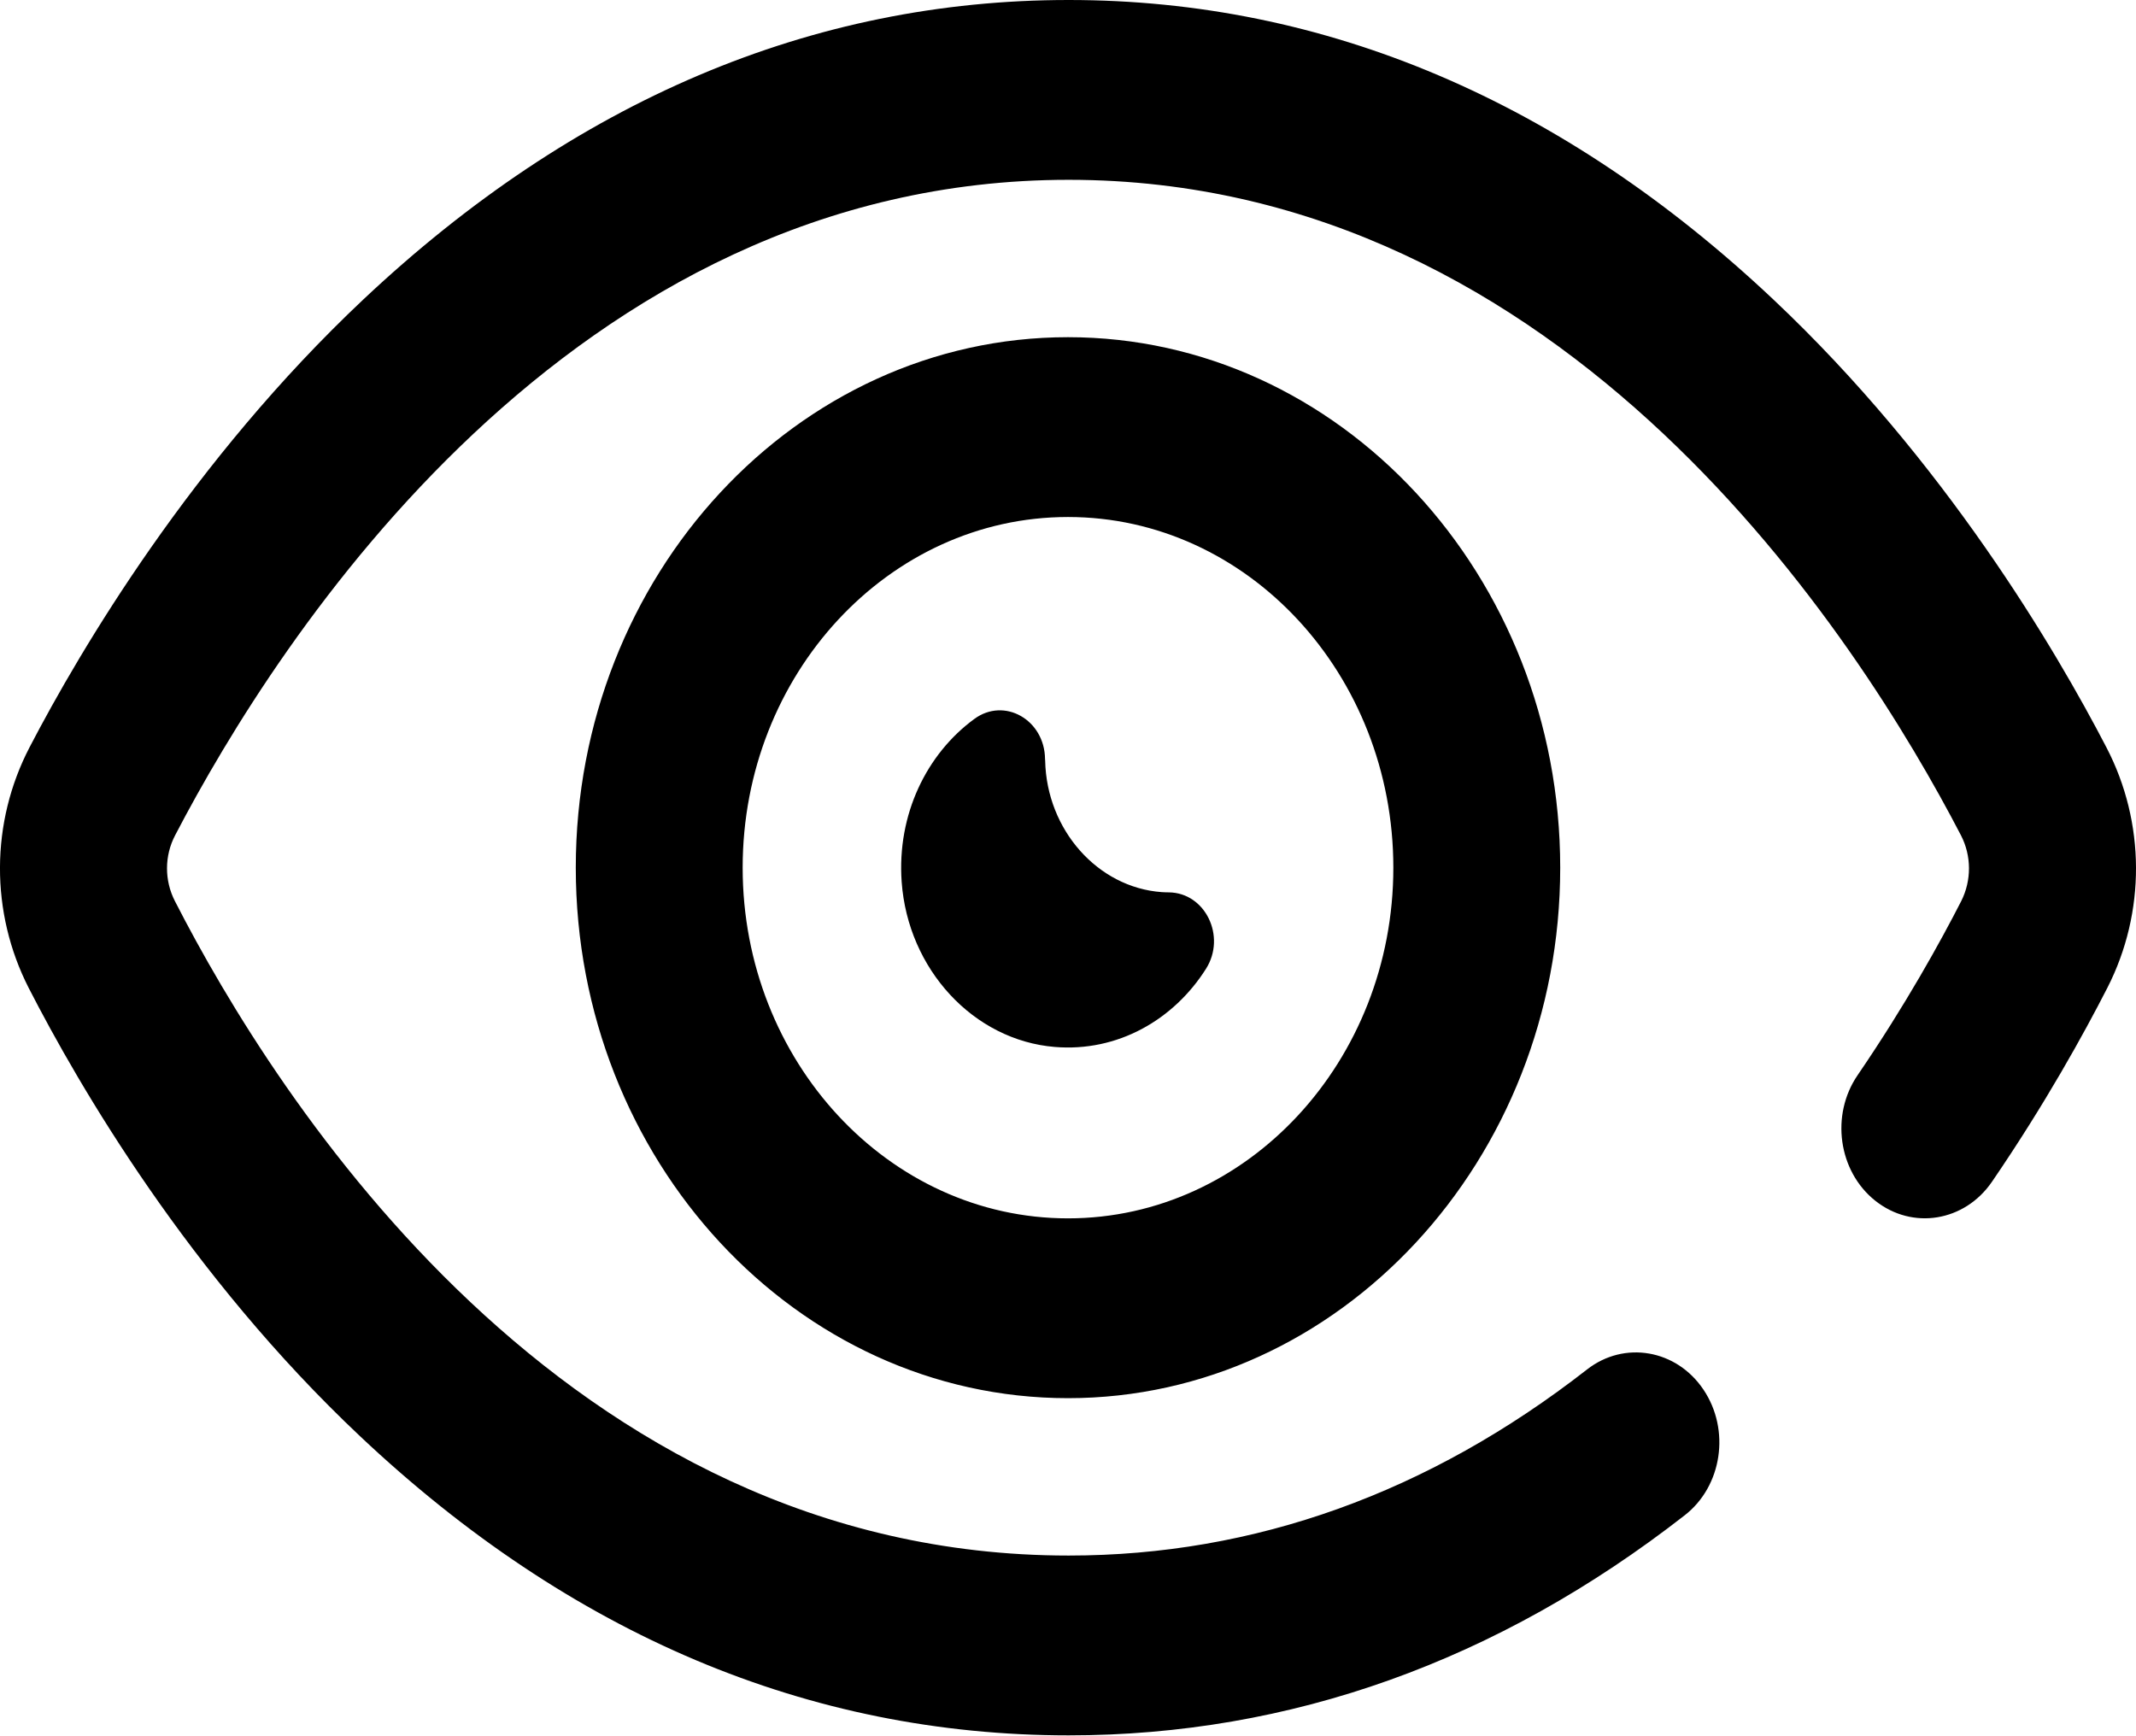
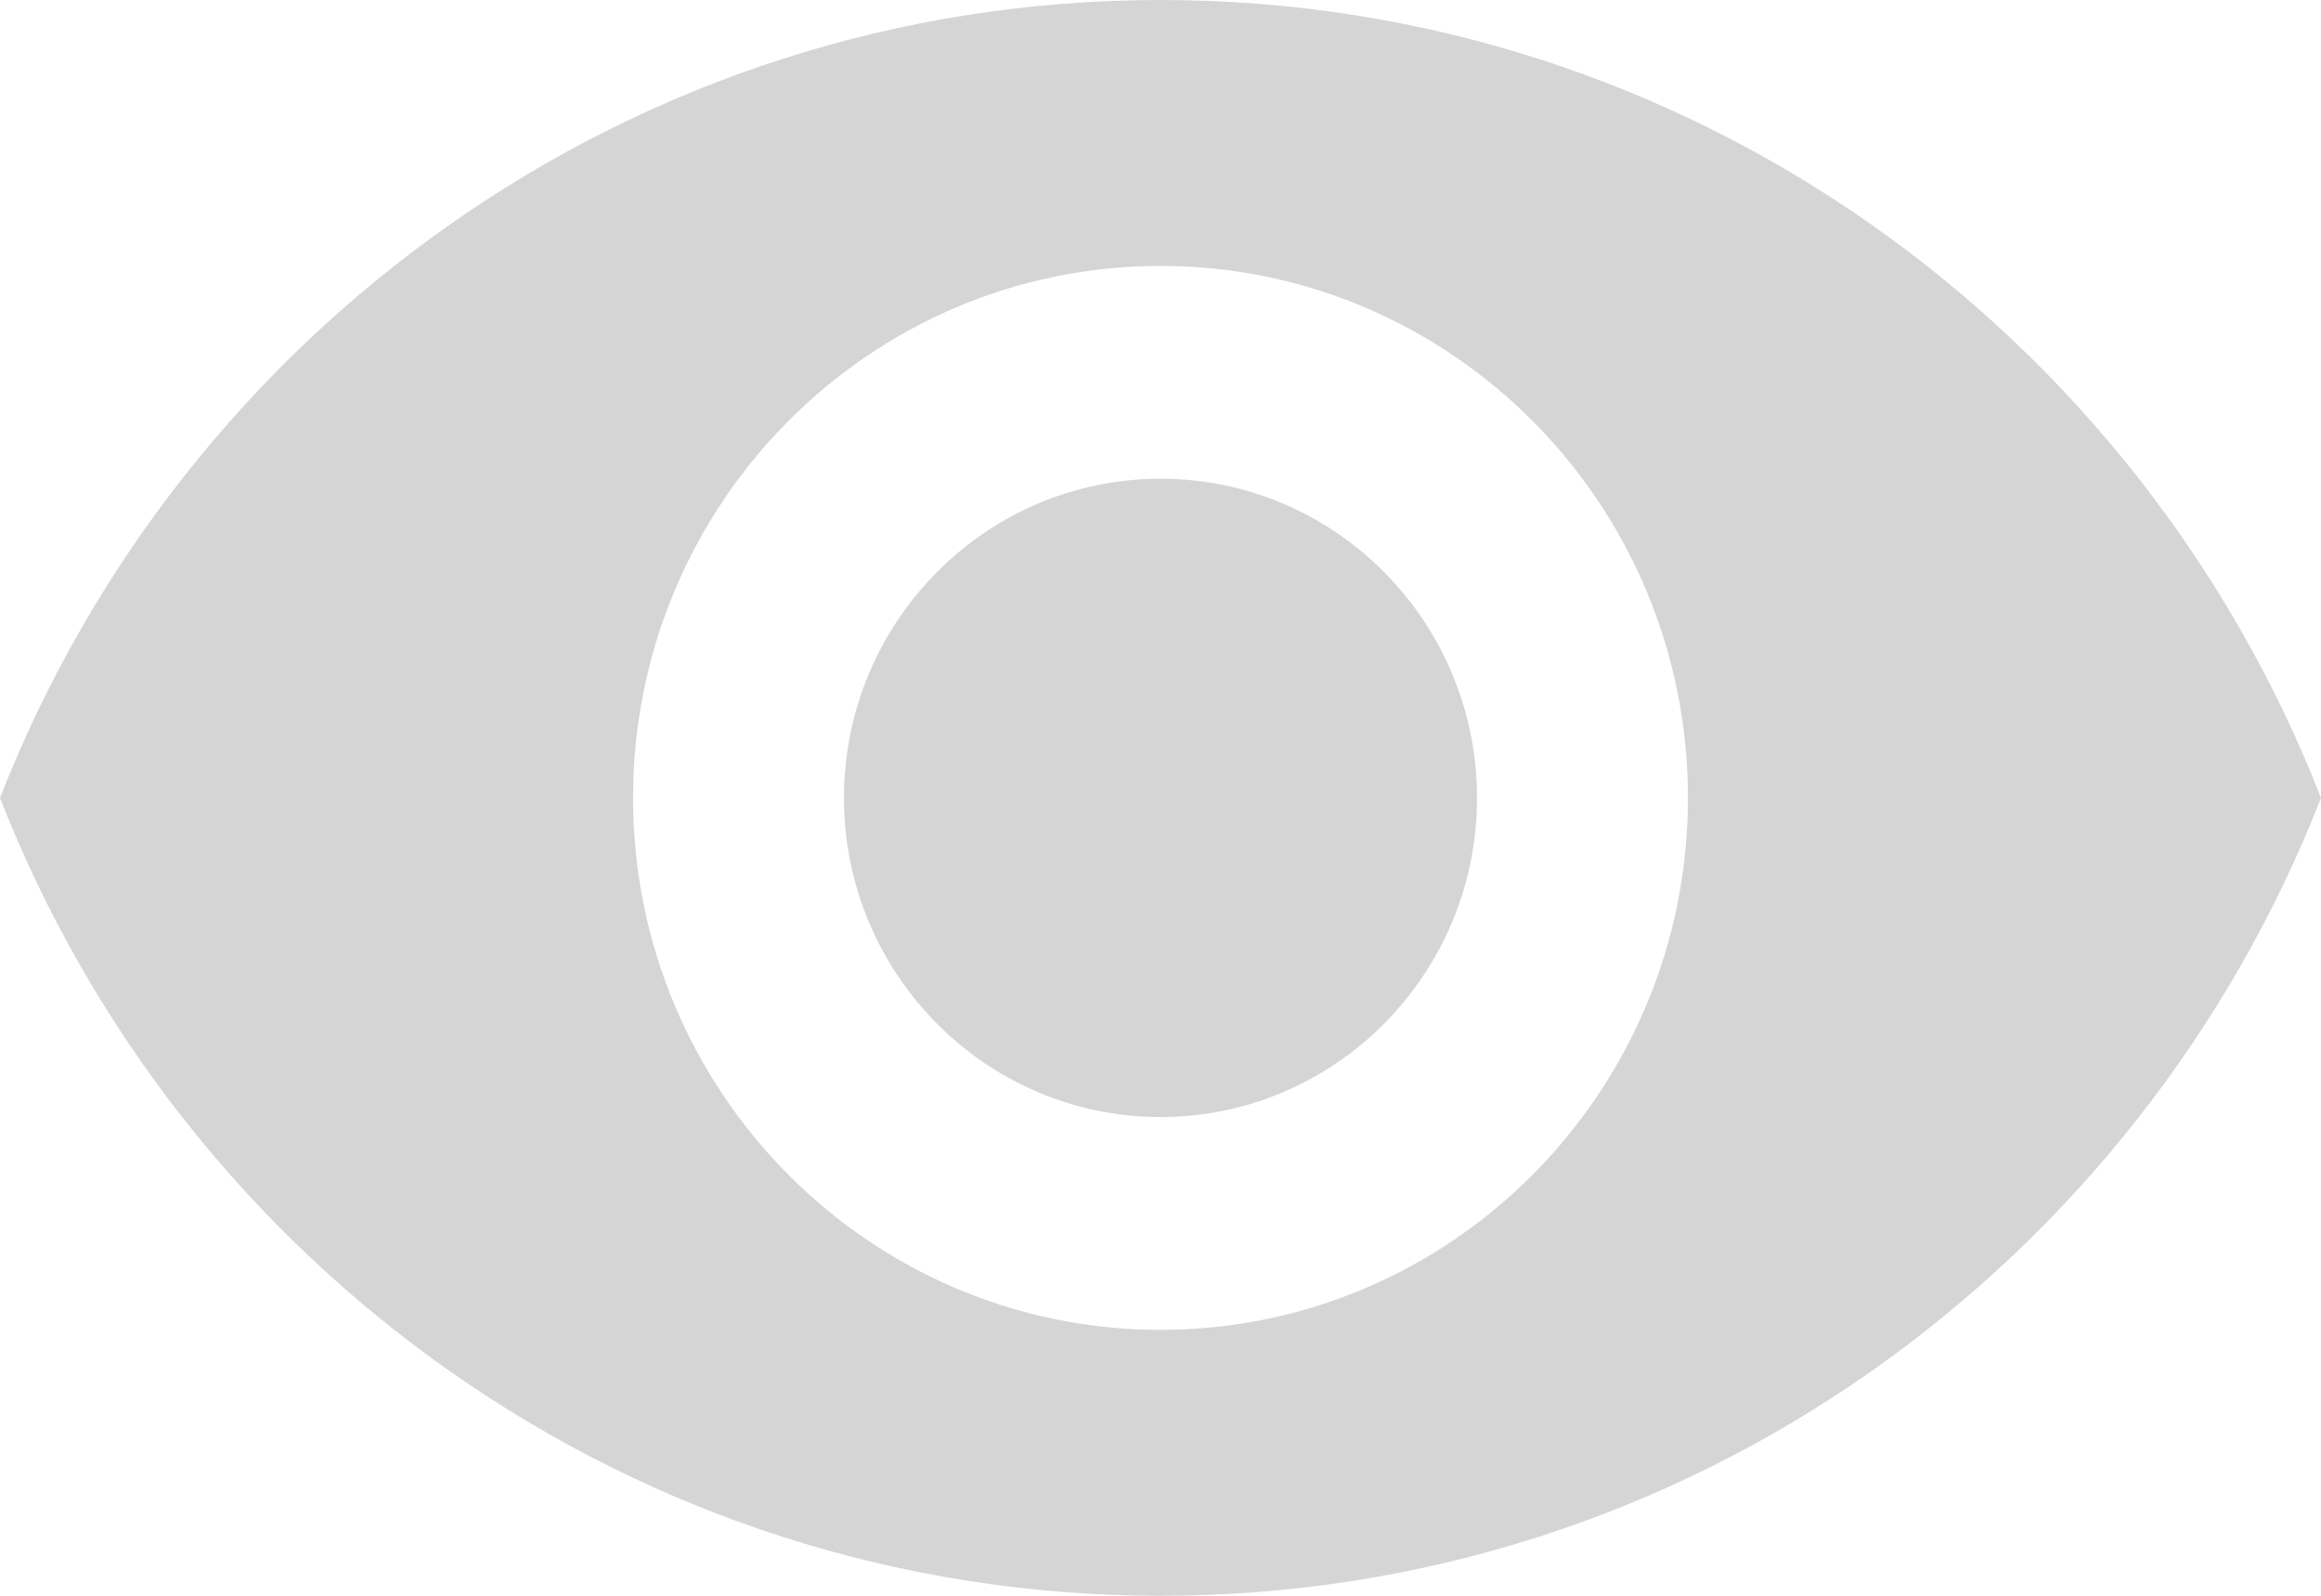
- <svg xmlns="http://www.w3.org/2000/svg" width="16" height="13" viewBox="0 0 16 13" fill="none">
-   <path fill-rule="evenodd" clip-rule="evenodd" d="M2.698 10.76C4.275 12.246 6.06 13 8.005 13C9.664 13 11.217 12.445 12.62 11.351C12.9 11.133 12.963 10.712 12.76 10.41C12.558 10.109 12.167 10.041 11.888 10.259C10.702 11.184 9.396 11.653 8.005 11.653C4.227 11.653 2.064 8.224 1.31 6.75C1.231 6.596 1.231 6.411 1.312 6.257C2.081 4.781 4.273 1.347 8.005 1.347C11.737 1.347 13.922 4.781 14.689 6.258C14.768 6.411 14.769 6.595 14.691 6.75C14.535 7.055 14.274 7.528 13.915 8.054C13.71 8.353 13.77 8.775 14.047 8.995C14.325 9.216 14.716 9.152 14.921 8.853C15.321 8.268 15.612 7.739 15.786 7.399C16.074 6.834 16.071 6.162 15.779 5.6C15.398 4.866 14.568 3.454 13.284 2.244C11.705 0.755 9.928 0 8.005 0C6.082 0 4.305 0.754 2.723 2.242C1.438 3.452 0.604 4.863 0.222 5.597C-0.072 6.161 -0.074 6.835 0.215 7.401C0.592 8.136 1.414 9.55 2.698 10.76ZM8 2.526C10.033 2.526 11.687 4.309 11.687 6.5C11.687 8.691 10.033 10.474 8 10.474C5.967 10.474 4.313 8.691 4.313 6.5C4.313 4.309 5.967 2.526 8 2.526ZM10.437 6.5C10.437 7.948 9.344 9.127 8 9.127C6.656 9.127 5.563 7.948 5.563 6.5C5.563 5.052 6.656 3.873 8 3.873C9.344 3.873 10.437 5.052 10.437 6.5ZM7.829 5.699C7.84 6.216 8.222 6.648 8.701 6.683C8.719 6.684 8.738 6.685 8.756 6.685C9.028 6.688 9.187 7.014 9.034 7.257C8.792 7.64 8.371 7.882 7.901 7.843C7.293 7.793 6.801 7.262 6.754 6.606C6.718 6.1 6.942 5.647 7.298 5.386C7.523 5.22 7.825 5.392 7.828 5.686L7.829 5.699Z" fill="currentColor" />
+ <svg xmlns="http://www.w3.org/2000/svg" width="16" height="11" viewBox="0 0 16 11" fill="none">
+   <path d="M8 3.3C6.797 3.3 5.818 4.286 5.818 5.5C5.818 6.714 6.797 7.7 8 7.7C9.204 7.7 10.182 6.714 10.182 5.5C10.182 4.286 9.204 3.3 8 3.3Z" fill="#D5D5D5" />
+   <path fill-rule="evenodd" clip-rule="evenodd" d="M0 5.5C1.258 2.281 4.364 0 8 0C11.64 0 14.742 2.281 16 5.5C14.742 8.719 11.64 11 8 11C4.364 11 1.258 8.719 0 5.5ZM4.364 5.5C4.364 7.524 5.993 9.167 8 9.167C10.007 9.167 11.636 7.524 11.636 5.5C11.636 3.476 10.007 1.833 8 1.833C5.993 1.833 4.364 3.476 4.364 5.5Z" fill="#D5D5D5" />
</svg>
